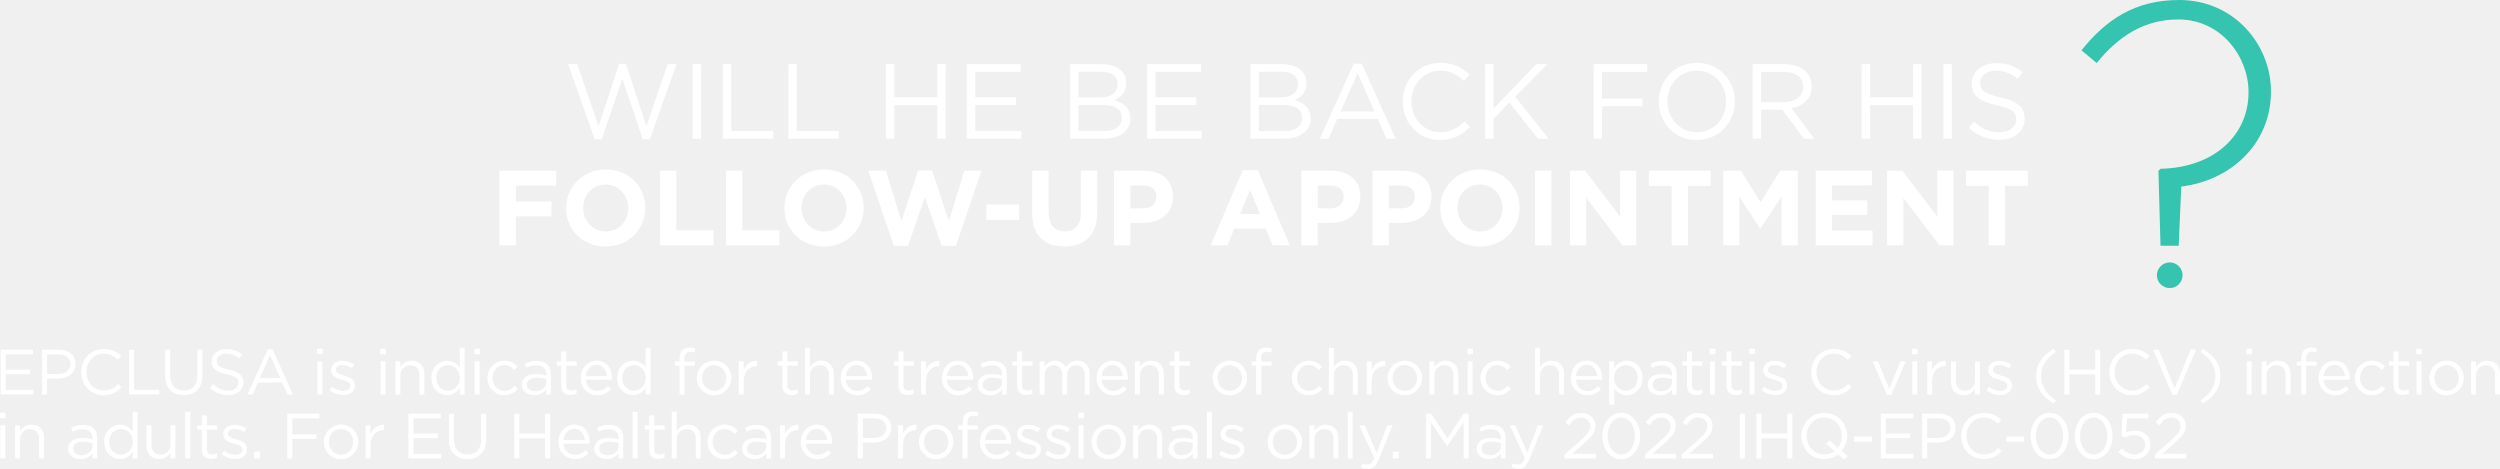
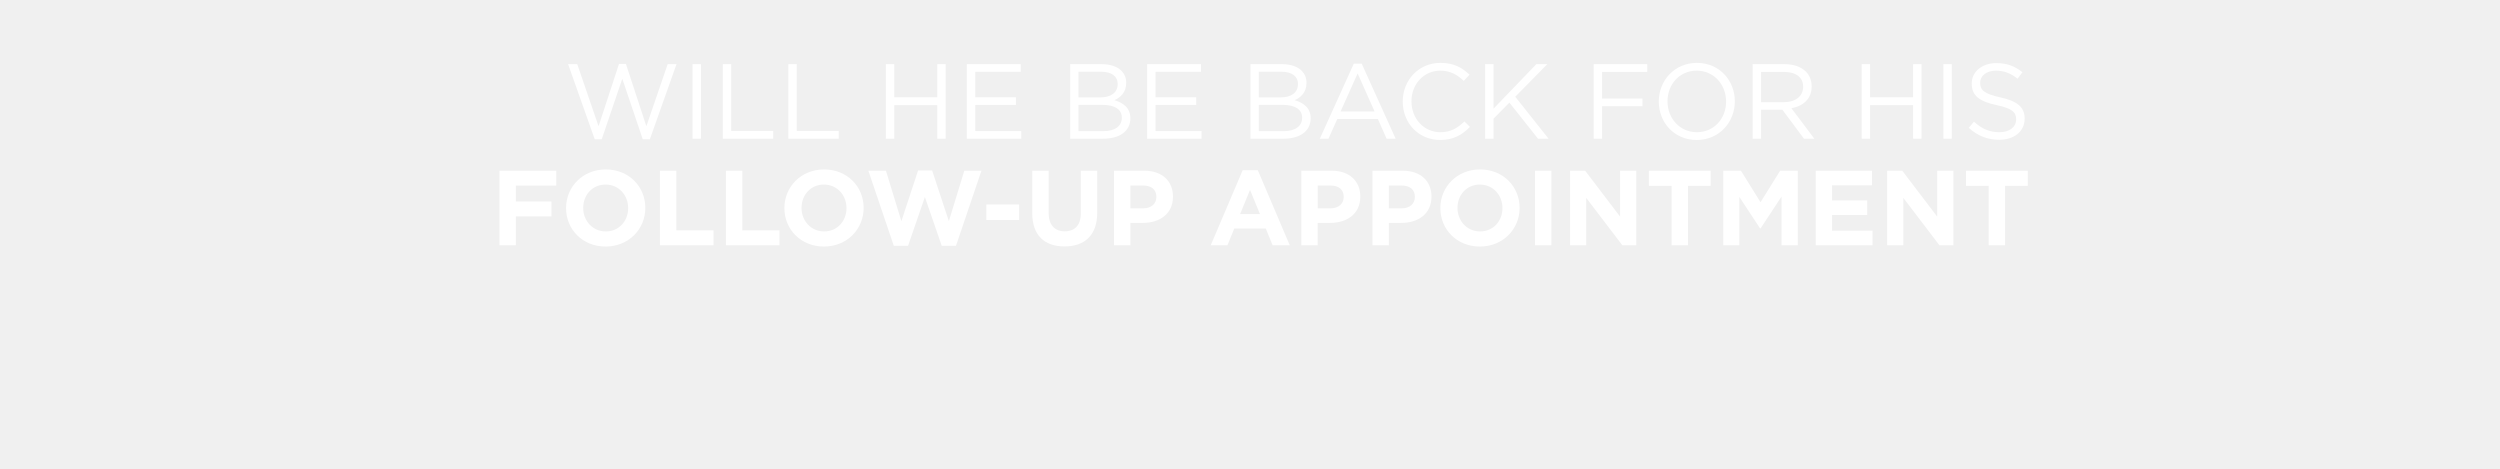
<svg xmlns="http://www.w3.org/2000/svg" version="1.1" id="Layer_1" x="0px" y="0px" viewBox="0 0 234.619 43.995" style="enable-background:new 0 0 234.619 43.995;" xml:space="preserve">
  <style type="text/css">
	.st0{fill:#FFFFFF;}
- 	.st1{fill:#35C4AF;}
</style>
  <g>
    <g>
-       <g>
-         <g>
-           <g>
-             <g>
-               <path class="st0" d="M0.066,32.82h3.034v0.432H0.54v1.433h2.291v0.432H0.54v1.47        h2.591v0.432H0.066V32.82z" />
-               <path class="st0" d="M3.942,32.82h1.571c0.947,0,1.571,0.503,1.571,1.331v0.012        c0,0.905-0.756,1.373-1.649,1.373H4.416v1.481H3.942V32.82z M5.453,35.104        c0.696,0,1.151-0.372,1.151-0.924v-0.012c0-0.6-0.449-0.911-1.127-0.911        H4.416v1.847H5.453z" />
-               <path class="st0" d="M7.621,34.931v-0.012c0-1.188,0.887-2.171,2.122-2.171        c0.762,0,1.218,0.27,1.638,0.665l-0.324,0.349        c-0.354-0.336-0.749-0.576-1.319-0.576c-0.93,0-1.625,0.756-1.625,1.721v0.013        c0,0.972,0.702,1.732,1.625,1.732c0.576,0,0.954-0.222,1.355-0.605l0.312,0.306        c-0.438,0.444-0.917,0.738-1.679,0.738C8.515,37.09,7.621,36.136,7.621,34.931z        " />
-               <path class="st0" d="M12.114,32.82h0.474v3.76h2.362v0.438h-2.836V32.82z" />
-               <path class="st0" d="M15.498,35.261v-2.44h0.474v2.41        c0,0.905,0.48,1.415,1.284,1.415c0.773,0,1.265-0.468,1.265-1.385v-2.44        h0.474v2.404c0,1.224-0.701,1.859-1.751,1.859        C16.206,37.084,15.498,36.448,15.498,35.261z" />
-               <path class="st0" d="M19.698,36.406l0.294-0.348        c0.438,0.396,0.857,0.593,1.439,0.593c0.563,0,0.936-0.3,0.936-0.713        v-0.013c0-0.39-0.21-0.611-1.092-0.797        c-0.965-0.21-1.409-0.522-1.409-1.212v-0.012        c0-0.659,0.582-1.146,1.38-1.146c0.611,0,1.049,0.174,1.475,0.516        l-0.275,0.366c-0.39-0.318-0.779-0.456-1.212-0.456        c-0.545,0-0.894,0.3-0.894,0.678v0.012c0,0.396,0.217,0.618,1.14,0.815        c0.936,0.204,1.367,0.546,1.367,1.188v0.013c0,0.719-0.6,1.187-1.433,1.187        C20.748,37.077,20.202,36.855,19.698,36.406z" />
-               <path class="st0" d="M25.133,32.79h0.444l1.913,4.228h-0.51l-0.492-1.109h-2.284        l-0.498,1.109h-0.486L25.133,32.79z M26.303,35.482l-0.954-2.141l-0.959,2.141        H26.303z" />
-               <path class="st0" d="M29.76,32.729h0.528v0.51h-0.528V32.729z M29.79,33.917h0.462        v3.101h-0.462V33.917z" />
-               <path class="st0" d="M30.924,36.622l0.234-0.33c0.335,0.252,0.707,0.396,1.073,0.396        c0.371,0,0.642-0.191,0.642-0.491v-0.013c0-0.312-0.366-0.432-0.773-0.545        c-0.486-0.139-1.025-0.307-1.025-0.876v-0.012        c0-0.534,0.443-0.888,1.055-0.888c0.378,0,0.798,0.132,1.115,0.342        l-0.209,0.348c-0.288-0.186-0.618-0.3-0.918-0.3        c-0.366,0-0.6,0.192-0.6,0.45v0.012c0,0.294,0.384,0.408,0.798,0.534        c0.479,0.144,0.995,0.329,0.995,0.887v0.013        c0,0.587-0.485,0.929-1.104,0.929C31.764,37.077,31.271,36.903,30.924,36.622z" />
-               <path class="st0" d="M35.693,32.729h0.528v0.51h-0.528V32.729z M35.724,33.917h0.462        v3.101h-0.462V33.917z" />
-               <path class="st0" d="M37.115,33.917h0.462v0.54        c0.204-0.336,0.527-0.605,1.062-0.605c0.749,0,1.188,0.504,1.188,1.241v1.925        h-0.462v-1.811c0-0.576-0.312-0.936-0.857-0.936        c-0.534,0-0.93,0.39-0.93,0.971v1.775h-0.462V33.917z" />
-               <path class="st0" d="M40.481,35.476v-0.012c0-1.014,0.737-1.613,1.481-1.613        c0.575,0,0.947,0.312,1.187,0.659v-1.871h0.462v4.378h-0.462v-0.624        c-0.251,0.372-0.617,0.69-1.187,0.69        C41.219,37.084,40.481,36.496,40.481,35.476z M43.168,35.471v-0.013        c0-0.713-0.546-1.193-1.121-1.193c-0.6,0-1.092,0.444-1.092,1.193v0.013        c0,0.731,0.504,1.199,1.092,1.199C42.622,36.67,43.168,36.184,43.168,35.471z" />
-               <path class="st0" d="M44.514,32.729h0.528v0.51h-0.528V32.729z M44.544,33.917h0.462        v3.101h-0.462V33.917z" />
-               <path class="st0" d="M45.744,35.482V35.471c0-0.876,0.684-1.619,1.589-1.619        c0.588,0,0.953,0.246,1.241,0.552l-0.306,0.323        c-0.246-0.258-0.521-0.468-0.941-0.468c-0.63,0-1.109,0.534-1.109,1.199        v0.013c0,0.671,0.491,1.205,1.139,1.205c0.396,0,0.702-0.198,0.948-0.462        l0.294,0.276c-0.312,0.348-0.685,0.6-1.266,0.6        C46.428,37.09,45.744,36.351,45.744,35.482z" />
-               <path class="st0" d="M48.978,36.118v-0.012c0-0.654,0.539-1.002,1.325-1.002        c0.396,0,0.678,0.054,0.953,0.132v-0.107c0-0.558-0.342-0.846-0.924-0.846        c-0.365,0-0.653,0.096-0.941,0.228l-0.138-0.378        c0.342-0.155,0.678-0.258,1.128-0.258c0.438,0,0.773,0.114,1.001,0.342        c0.21,0.21,0.317,0.51,0.317,0.906v1.895h-0.443v-0.468        c-0.216,0.282-0.575,0.534-1.121,0.534        C49.559,37.084,48.978,36.754,48.978,36.118z M51.262,35.878v-0.3        c-0.228-0.065-0.533-0.132-0.911-0.132c-0.582,0-0.905,0.252-0.905,0.642        v0.012c0,0.391,0.359,0.618,0.779,0.618        C50.794,36.718,51.262,36.37,51.262,35.878z" />
-               <path class="st0" d="M52.674,36.196v-1.871h-0.432v-0.408h0.432v-0.936h0.462v0.936        h0.983v0.408h-0.983v1.811c0,0.378,0.21,0.516,0.521,0.516        c0.156,0,0.288-0.029,0.45-0.107v0.396c-0.162,0.084-0.336,0.132-0.559,0.132        C53.052,37.071,52.674,36.826,52.674,36.196z" />
-               <path class="st0" d="M54.504,35.476v-0.012c0-0.894,0.629-1.613,1.486-1.613        c0.918,0,1.445,0.731,1.445,1.637c0,0.061,0,0.096-0.006,0.15h-2.458        c0.065,0.671,0.539,1.049,1.091,1.049c0.426,0,0.726-0.174,0.978-0.438        l0.288,0.258c-0.312,0.348-0.689,0.582-1.277,0.582        C55.199,37.09,54.504,36.435,54.504,35.476z M56.968,35.297        c-0.048-0.564-0.371-1.056-0.989-1.056c-0.539,0-0.947,0.449-1.007,1.056        H56.968z" />
-               <path class="st0" d="M57.924,35.476v-0.012c0-1.014,0.737-1.613,1.481-1.613        c0.575,0,0.947,0.312,1.187,0.659v-1.871h0.462v4.378h-0.462v-0.624        c-0.251,0.372-0.617,0.69-1.187,0.69        C58.661,37.084,57.924,36.496,57.924,35.476z M60.61,35.471v-0.013        c0-0.713-0.546-1.193-1.121-1.193c-0.6,0-1.092,0.444-1.092,1.193v0.013        c0,0.731,0.504,1.199,1.092,1.199C60.064,36.67,60.61,36.184,60.61,35.471z" />
-               <path class="st0" d="M63.773,34.325h-0.426v-0.402h0.426v-0.27        c0-0.354,0.096-0.624,0.27-0.798c0.156-0.155,0.385-0.239,0.666-0.239        c0.216,0,0.36,0.023,0.51,0.078v0.401c-0.168-0.048-0.294-0.078-0.449-0.078        c-0.36,0-0.54,0.216-0.54,0.66v0.252h0.983v0.396h-0.978v2.692h-0.462        V34.325z" />
-               <path class="st0" d="M65.405,35.482V35.471c0-0.876,0.684-1.619,1.619-1.619        c0.929,0,1.612,0.731,1.612,1.606v0.013c0,0.875-0.689,1.619-1.625,1.619        C66.082,37.09,65.405,36.358,65.405,35.482z M68.163,35.482V35.471        c0-0.666-0.497-1.212-1.151-1.212c-0.671,0-1.133,0.546-1.133,1.199v0.013        c0,0.665,0.491,1.205,1.146,1.205C67.695,36.676,68.163,36.136,68.163,35.482z" />
-               <path class="st0" d="M69.329,33.917h0.462v0.81c0.228-0.516,0.678-0.888,1.266-0.863        v0.498h-0.036c-0.678,0-1.229,0.485-1.229,1.421v1.235h-0.462V33.917z" />
-               <path class="st0" d="M73.427,36.196v-1.871h-0.432v-0.408h0.432v-0.936h0.462v0.936        h0.983v0.408h-0.983v1.811c0,0.378,0.21,0.516,0.521,0.516        c0.156,0,0.288-0.029,0.449-0.107v0.396c-0.161,0.084-0.335,0.132-0.558,0.132        C73.805,37.071,73.427,36.826,73.427,36.196z" />
-               <path class="st0" d="M75.545,32.64h0.462v1.817        c0.204-0.336,0.527-0.605,1.062-0.605c0.749,0,1.188,0.504,1.188,1.241v1.925        h-0.462v-1.811c0-0.576-0.312-0.936-0.857-0.936        c-0.534,0-0.93,0.39-0.93,0.971v1.775h-0.462V32.64z" />
-               <path class="st0" d="M78.905,35.476v-0.012c0-0.894,0.629-1.613,1.486-1.613        c0.918,0,1.445,0.731,1.445,1.637c0,0.061,0,0.096-0.006,0.15h-2.458        c0.065,0.671,0.539,1.049,1.091,1.049c0.426,0,0.726-0.174,0.978-0.438        l0.288,0.258c-0.312,0.348-0.689,0.582-1.277,0.582        C79.601,37.09,78.905,36.435,78.905,35.476z M81.369,35.297        c-0.048-0.564-0.371-1.056-0.989-1.056c-0.539,0-0.947,0.449-1.007,1.056        H81.369z" />
-               <path class="st0" d="M84.317,36.196v-1.871h-0.432v-0.408h0.432v-0.936h0.462v0.936        h0.983v0.408h-0.983v1.811c0,0.378,0.21,0.516,0.521,0.516        c0.156,0,0.288-0.029,0.449-0.107v0.396c-0.161,0.084-0.335,0.132-0.558,0.132        C84.695,37.071,84.317,36.826,84.317,36.196z" />
-               <path class="st0" d="M86.435,33.917h0.462v0.81c0.228-0.516,0.678-0.888,1.266-0.863        v0.498h-0.036c-0.678,0-1.229,0.485-1.229,1.421v1.235h-0.462V33.917z" />
-               <path class="st0" d="M88.397,35.476v-0.012c0-0.894,0.629-1.613,1.486-1.613        c0.918,0,1.445,0.731,1.445,1.637c0,0.061,0,0.096-0.006,0.15h-2.458        c0.065,0.671,0.539,1.049,1.091,1.049c0.426,0,0.726-0.174,0.978-0.438        l0.288,0.258c-0.312,0.348-0.689,0.582-1.277,0.582        C89.093,37.09,88.397,36.435,88.397,35.476z M90.861,35.297        c-0.048-0.564-0.371-1.056-0.989-1.056c-0.539,0-0.947,0.449-1.007,1.056        H90.861z" />
-               <path class="st0" d="M91.758,36.118v-0.012c0-0.654,0.539-1.002,1.325-1.002        c0.396,0,0.678,0.054,0.953,0.132v-0.107c0-0.558-0.342-0.846-0.924-0.846        c-0.365,0-0.653,0.096-0.941,0.228l-0.138-0.378        c0.342-0.155,0.678-0.258,1.128-0.258c0.438,0,0.773,0.114,1.001,0.342        c0.21,0.21,0.317,0.51,0.317,0.906v1.895h-0.443v-0.468        c-0.216,0.282-0.575,0.534-1.121,0.534        C92.339,37.084,91.758,36.754,91.758,36.118z M94.042,35.878v-0.3        c-0.228-0.065-0.533-0.132-0.911-0.132c-0.582,0-0.905,0.252-0.905,0.642        v0.012c0,0.391,0.359,0.618,0.779,0.618        C93.574,36.718,94.042,36.37,94.042,35.878z" />
-               <path class="st0" d="M95.447,36.196v-1.871H95.016v-0.408h0.432v-0.936h0.462v0.936        h0.983v0.408h-0.983v1.811c0,0.378,0.21,0.516,0.521,0.516        c0.156,0,0.288-0.029,0.45-0.107v0.396c-0.162,0.084-0.336,0.132-0.559,0.132        C95.825,37.071,95.447,36.826,95.447,36.196z" />
-               <path class="st0" d="M97.564,33.917h0.462v0.522        c0.204-0.307,0.479-0.588,1.001-0.588c0.504,0,0.828,0.27,0.996,0.617        c0.222-0.342,0.552-0.617,1.091-0.617c0.714,0,1.151,0.479,1.151,1.247        v1.919h-0.461v-1.811c0-0.601-0.301-0.936-0.804-0.936        c-0.468,0-0.857,0.348-0.857,0.959v1.787H99.688v-1.823        c0-0.581-0.306-0.923-0.798-0.923c-0.491,0-0.863,0.407-0.863,0.978v1.769        h-0.462V33.917z" />
-               <path class="st0" d="M102.917,35.476v-0.012c0-0.894,0.629-1.613,1.486-1.613        c0.918,0,1.445,0.731,1.445,1.637c0,0.061,0,0.096-0.006,0.15h-2.458        c0.065,0.671,0.539,1.049,1.091,1.049c0.426,0,0.726-0.174,0.978-0.438        l0.288,0.258c-0.312,0.348-0.689,0.582-1.277,0.582        C103.612,37.09,102.917,36.435,102.917,35.476z M105.381,35.297        c-0.048-0.564-0.371-1.056-0.989-1.056c-0.539,0-0.947,0.449-1.007,1.056        H105.381z" />
-               <path class="st0" d="M106.511,33.917h0.462v0.54        c0.204-0.336,0.527-0.605,1.062-0.605c0.749,0,1.188,0.504,1.188,1.241v1.925        h-0.462v-1.811c0-0.576-0.312-0.936-0.857-0.936        c-0.534,0-0.93,0.39-0.93,0.971v1.775h-0.462V33.917z" />
-               <path class="st0" d="M110.219,36.196v-1.871h-0.432v-0.408h0.432v-0.936h0.462v0.936        h0.983v0.408h-0.983v1.811c0,0.378,0.21,0.516,0.521,0.516        c0.156,0,0.288-0.029,0.45-0.107v0.396c-0.162,0.084-0.336,0.132-0.559,0.132        C110.597,37.071,110.219,36.826,110.219,36.196z" />
-               <path class="st0" d="M113.801,35.482V35.471c0-0.876,0.684-1.619,1.619-1.619        c0.929,0,1.612,0.731,1.612,1.606v0.013c0,0.875-0.689,1.619-1.625,1.619        C114.478,37.09,113.801,36.358,113.801,35.482z M116.559,35.482V35.471        c0-0.666-0.497-1.212-1.151-1.212c-0.671,0-1.133,0.546-1.133,1.199v0.013        c0,0.665,0.491,1.205,1.146,1.205C116.091,36.676,116.559,36.136,116.559,35.482        z" />
-               <path class="st0" d="M117.893,34.325h-0.426v-0.402h0.426v-0.27        c0-0.354,0.096-0.624,0.27-0.798c0.156-0.155,0.385-0.239,0.666-0.239        c0.216,0,0.36,0.023,0.51,0.078v0.401c-0.168-0.048-0.294-0.078-0.449-0.078        c-0.36,0-0.54,0.216-0.54,0.66v0.252h0.983v0.396h-0.978v2.692h-0.462        V34.325z" />
-               <path class="st0" d="M121.241,35.482V35.471c0-0.876,0.684-1.619,1.589-1.619        c0.588,0,0.953,0.246,1.241,0.552l-0.306,0.323        c-0.246-0.258-0.521-0.468-0.941-0.468c-0.63,0-1.109,0.534-1.109,1.199        v0.013c0,0.671,0.491,1.205,1.139,1.205c0.396,0,0.702-0.198,0.948-0.462        l0.294,0.276c-0.312,0.348-0.684,0.6-1.266,0.6        C121.925,37.09,121.241,36.351,121.241,35.482z" />
-               <path class="st0" d="M124.714,32.64h0.462v1.817        c0.204-0.336,0.527-0.605,1.062-0.605c0.749,0,1.188,0.504,1.188,1.241v1.925        h-0.462v-1.811c0-0.576-0.312-0.936-0.857-0.936        c-0.534,0-0.93,0.39-0.93,0.971v1.775h-0.462V32.64z" />
-               <path class="st0" d="M128.267,33.917h0.462v0.81c0.228-0.516,0.678-0.888,1.266-0.863        v0.498h-0.036c-0.678,0-1.229,0.485-1.229,1.421v1.235h-0.462V33.917z" />
-               <path class="st0" d="M130.223,35.482V35.471c0-0.876,0.684-1.619,1.619-1.619        c0.929,0,1.612,0.731,1.612,1.606v0.013c0,0.875-0.689,1.619-1.625,1.619        C130.899,37.09,130.223,36.358,130.223,35.482z M132.98,35.482V35.471        c0-0.666-0.497-1.212-1.151-1.212c-0.671,0-1.133,0.546-1.133,1.199v0.013        c0,0.665,0.491,1.205,1.146,1.205C132.513,36.676,132.98,36.136,132.98,35.482        z" />
-               <path class="st0" d="M134.146,33.917h0.462v0.54        c0.204-0.336,0.527-0.605,1.062-0.605c0.749,0,1.188,0.504,1.188,1.241v1.925        h-0.462v-1.811c0-0.576-0.312-0.936-0.857-0.936        c-0.534,0-0.93,0.39-0.93,0.971v1.775h-0.462V33.917z" />
-               <path class="st0" d="M137.71,32.729h0.528v0.51h-0.528V32.729z M137.74,33.917h0.462        v3.101h-0.462V33.917z" />
-               <path class="st0" d="M138.94,35.482V35.471c0-0.876,0.684-1.619,1.589-1.619        c0.588,0,0.953,0.246,1.241,0.552l-0.306,0.323        c-0.246-0.258-0.521-0.468-0.941-0.468c-0.63,0-1.109,0.534-1.109,1.199        v0.013c0,0.671,0.491,1.205,1.139,1.205c0.396,0,0.702-0.198,0.948-0.462        l0.294,0.276c-0.312,0.348-0.684,0.6-1.266,0.6        C139.624,37.09,138.94,36.351,138.94,35.482z" />
-               <path class="st0" d="M144.07,32.64h0.462v1.817        c0.204-0.336,0.527-0.605,1.062-0.605c0.749,0,1.188,0.504,1.188,1.241v1.925        h-0.462v-1.811c0-0.576-0.312-0.936-0.857-0.936        c-0.534,0-0.93,0.39-0.93,0.971v1.775h-0.462V32.64z" />
-               <path class="st0" d="M147.425,35.476v-0.012c0-0.894,0.629-1.613,1.486-1.613        c0.918,0,1.445,0.731,1.445,1.637c0,0.061,0,0.096-0.006,0.15h-2.458        c0.065,0.671,0.539,1.049,1.091,1.049c0.426,0,0.726-0.174,0.978-0.438        l0.288,0.258c-0.312,0.348-0.689,0.582-1.277,0.582        C148.12,37.09,147.425,36.435,147.425,35.476z M149.889,35.297        c-0.048-0.564-0.371-1.056-0.989-1.056c-0.539,0-0.947,0.449-1.007,1.056        H149.889z" />
-               <path class="st0" d="M151.024,33.917h0.462v0.624c0.252-0.372,0.617-0.689,1.188-0.689        c0.743,0,1.48,0.588,1.48,1.606v0.013c0,1.013-0.731,1.613-1.48,1.613        c-0.576,0-0.947-0.312-1.188-0.66v1.553h-0.462V33.917z M153.681,35.476v-0.012        c0-0.732-0.503-1.2-1.091-1.2c-0.576,0-1.121,0.486-1.121,1.193v0.013        c0,0.72,0.545,1.199,1.121,1.199C153.189,36.67,153.681,36.226,153.681,35.476        z" />
-               <path class="st0" d="M154.631,36.118v-0.012c0-0.654,0.539-1.002,1.325-1.002        c0.396,0,0.678,0.054,0.953,0.132v-0.107c0-0.558-0.342-0.846-0.924-0.846        c-0.365,0-0.653,0.096-0.941,0.228l-0.138-0.378        c0.342-0.155,0.678-0.258,1.128-0.258c0.438,0,0.773,0.114,1.001,0.342        c0.21,0.21,0.317,0.51,0.317,0.906v1.895h-0.443v-0.468        c-0.216,0.282-0.575,0.534-1.121,0.534        C155.212,37.084,154.631,36.754,154.631,36.118z M156.915,35.878v-0.3        c-0.228-0.065-0.533-0.132-0.911-0.132c-0.582,0-0.905,0.252-0.905,0.642        v0.012c0,0.391,0.359,0.618,0.779,0.618        C156.447,36.718,156.915,36.37,156.915,35.878z" />
-               <path class="st0" d="M158.32,36.196v-1.871h-0.432v-0.408h0.432v-0.936h0.462v0.936        h0.983v0.408h-0.983v1.811c0,0.378,0.21,0.516,0.521,0.516        c0.156,0,0.288-0.029,0.45-0.107v0.396c-0.162,0.084-0.336,0.132-0.559,0.132        C158.698,37.071,158.32,36.826,158.32,36.196z" />
-               <path class="st0" d="M160.449,32.729h0.528v0.51h-0.528V32.729z M160.479,33.917h0.462        v3.101h-0.462V33.917z" />
-               <path class="st0" d="M162.034,36.196v-1.871h-0.432v-0.408h0.432v-0.936h0.462v0.936        h0.983v0.408h-0.983v1.811c0,0.378,0.21,0.516,0.521,0.516        c0.156,0,0.288-0.029,0.449-0.107v0.396c-0.161,0.084-0.335,0.132-0.558,0.132        C162.412,37.071,162.034,36.826,162.034,36.196z" />
-               <path class="st0" d="M164.163,32.729h0.528v0.51h-0.528V32.729z M164.193,33.917h0.462        v3.101h-0.462V33.917z" />
-               <path class="st0" d="M165.328,36.622l0.234-0.33c0.335,0.252,0.707,0.396,1.073,0.396        c0.371,0,0.642-0.191,0.642-0.491v-0.013c0-0.312-0.366-0.432-0.773-0.545        c-0.486-0.139-1.025-0.307-1.025-0.876v-0.012        c0-0.534,0.443-0.888,1.055-0.888c0.378,0,0.798,0.132,1.115,0.342        l-0.209,0.348c-0.288-0.186-0.618-0.3-0.918-0.3        c-0.366,0-0.6,0.192-0.6,0.45v0.012c0,0.294,0.384,0.408,0.798,0.534        c0.479,0.144,0.995,0.329,0.995,0.887v0.013        c0,0.587-0.485,0.929-1.104,0.929C166.168,37.077,165.676,36.903,165.328,36.622z        " />
-               <path class="st0" d="M169.979,34.931v-0.012c0-1.188,0.887-2.171,2.122-2.171        c0.762,0,1.218,0.27,1.638,0.665l-0.324,0.349        c-0.354-0.336-0.749-0.576-1.319-0.576c-0.93,0-1.625,0.756-1.625,1.721v0.013        c0,0.972,0.702,1.732,1.625,1.732c0.576,0,0.954-0.222,1.355-0.605l0.312,0.306        c-0.438,0.444-0.917,0.738-1.679,0.738        C170.872,37.09,169.979,36.136,169.979,34.931z" />
-               <path class="st0" d="M175.744,33.917h0.51l1.043,2.573l1.05-2.573h0.498l-1.35,3.125        h-0.408L175.744,33.917z" />
-               <path class="st0" d="M179.439,32.729h0.528v0.51h-0.528V32.729z M179.47,33.917h0.462        v3.101h-0.462V33.917z" />
-               <path class="st0" d="M180.861,33.917h0.462v0.81c0.228-0.516,0.678-0.888,1.266-0.863        v0.498h-0.036c-0.678,0-1.229,0.485-1.229,1.421v1.235h-0.462V33.917z" />
-               <path class="st0" d="M183.1,35.842v-1.925h0.462v1.812        c0,0.575,0.312,0.936,0.857,0.936c0.527,0,0.93-0.39,0.93-0.972v-1.775        h0.455v3.101h-0.455V36.477c-0.21,0.336-0.528,0.606-1.062,0.606        C183.537,37.084,183.1,36.58,183.1,35.842z" />
-               <path class="st0" d="M186.436,36.622l0.234-0.33        c0.335,0.252,0.707,0.396,1.073,0.396c0.371,0,0.642-0.191,0.642-0.491        v-0.013c0-0.312-0.366-0.432-0.773-0.545        c-0.486-0.139-1.025-0.307-1.025-0.876v-0.012        c0-0.534,0.443-0.888,1.055-0.888c0.378,0,0.798,0.132,1.115,0.342        l-0.209,0.348c-0.288-0.186-0.618-0.3-0.918-0.3        c-0.366,0-0.6,0.192-0.6,0.45v0.012c0,0.294,0.384,0.408,0.798,0.534        c0.479,0.144,0.995,0.329,0.995,0.887v0.013        c0,0.587-0.485,0.929-1.104,0.929C187.275,37.077,186.783,36.903,186.436,36.622        z" />
-               <path class="st0" d="M191.086,35.297c0-1.104,0.593-1.967,1.661-2.567l0.197,0.307        c-0.911,0.581-1.391,1.301-1.391,2.261c0,0.959,0.479,1.679,1.391,2.261        l-0.197,0.306C191.679,37.264,191.086,36.4,191.086,35.297z" />
-               <path class="st0" d="M193.731,32.82h0.474v1.864h2.423v-1.864h0.474v4.197h-0.474        v-1.889h-2.423v1.889h-0.474V32.82z" />
-               <path class="st0" d="M197.962,34.931v-0.012c0-1.188,0.887-2.171,2.122-2.171        c0.762,0,1.218,0.27,1.638,0.665l-0.324,0.349        c-0.354-0.336-0.749-0.576-1.319-0.576c-0.93,0-1.625,0.756-1.625,1.721v0.013        c0,0.972,0.702,1.732,1.625,1.732c0.576,0,0.954-0.222,1.355-0.605l0.312,0.306        c-0.438,0.444-0.917,0.738-1.679,0.738        C198.855,37.09,197.962,36.136,197.962,34.931z" />
-               <path class="st0" d="M202.064,32.82h0.528l1.493,3.615l1.499-3.615h0.51        l-1.805,4.228h-0.42L202.064,32.82z" />
-               <path class="st0" d="M206.518,37.558c0.911-0.582,1.391-1.302,1.391-2.261        c0-0.96-0.479-1.68-1.391-2.261l0.198-0.307        c1.067,0.601,1.66,1.464,1.66,2.567s-0.593,1.967-1.66,2.566        L206.518,37.558z" />
-               <path class="st0" d="M210.824,32.729h0.528v0.51h-0.528V32.729z M210.854,33.917h0.462        v3.101h-0.462V33.917z" />
-               <path class="st0" d="M212.247,33.917h0.462v0.54        c0.204-0.336,0.527-0.605,1.062-0.605c0.749,0,1.188,0.504,1.188,1.241v1.925        h-0.462v-1.811c0-0.576-0.312-0.936-0.857-0.936        c-0.534,0-0.93,0.39-0.93,0.971v1.775h-0.462V33.917z" />
-               <path class="st0" d="M215.967,34.325h-0.426v-0.402h0.426v-0.27        c0-0.354,0.096-0.624,0.27-0.798c0.156-0.155,0.385-0.239,0.666-0.239        c0.216,0,0.36,0.023,0.51,0.078v0.401c-0.168-0.048-0.294-0.078-0.449-0.078        c-0.36,0-0.54,0.216-0.54,0.66v0.252h0.983v0.396h-0.978v2.692h-0.462        V34.325z" />
-               <path class="st0" d="M217.6,35.476v-0.012c0-0.894,0.629-1.613,1.486-1.613        c0.918,0,1.445,0.731,1.445,1.637c0,0.061,0,0.096-0.006,0.15h-2.458        c0.065,0.671,0.539,1.049,1.091,1.049c0.426,0,0.726-0.174,0.978-0.438        l0.288,0.258c-0.312,0.348-0.689,0.582-1.277,0.582        C218.295,37.09,217.6,36.435,217.6,35.476z M220.063,35.297        c-0.048-0.564-0.371-1.056-0.989-1.056c-0.539,0-0.947,0.449-1.007,1.056        H220.063z" />
-               <path class="st0" d="M221.001,35.482V35.471c0-0.876,0.684-1.619,1.589-1.619        c0.588,0,0.953,0.246,1.241,0.552l-0.306,0.323        c-0.246-0.258-0.521-0.468-0.941-0.468c-0.63,0-1.109,0.534-1.109,1.199        v0.013c0,0.671,0.491,1.205,1.139,1.205c0.396,0,0.702-0.198,0.948-0.462        l0.294,0.276c-0.312,0.348-0.684,0.6-1.266,0.6        C221.685,37.09,221.001,36.351,221.001,35.482z" />
-               <path class="st0" d="M224.631,36.196v-1.871h-0.432v-0.408h0.432v-0.936h0.462v0.936        h0.983v0.408h-0.983v1.811c0,0.378,0.21,0.516,0.521,0.516        c0.156,0,0.288-0.029,0.45-0.107v0.396c-0.162,0.084-0.336,0.132-0.559,0.132        C225.009,37.071,224.631,36.826,224.631,36.196z" />
-               <path class="st0" d="M226.76,32.729h0.528v0.51h-0.528V32.729z M226.79,33.917h0.462        v3.101h-0.462V33.917z" />
-               <path class="st0" d="M227.991,35.482V35.471c0-0.876,0.684-1.619,1.619-1.619        c0.929,0,1.612,0.731,1.612,1.606v0.013c0,0.875-0.689,1.619-1.625,1.619        C228.668,37.09,227.991,36.358,227.991,35.482z M230.749,35.482V35.471        c0-0.666-0.497-1.212-1.151-1.212c-0.671,0-1.133,0.546-1.133,1.199v0.013        c0,0.665,0.491,1.205,1.146,1.205C230.281,36.676,230.749,36.136,230.749,35.482z" />
-               <path class="st0" d="M231.908,33.917h0.462v0.54        c0.204-0.336,0.527-0.605,1.062-0.605c0.749,0,1.188,0.504,1.188,1.241v1.925        h-0.462v-1.811c0-0.576-0.312-0.936-0.857-0.936        c-0.534,0-0.93,0.39-0.93,0.971v1.775h-0.462V33.917z" />
-             </g>
-           </g>
-           <g>
-             <g>
-               <path class="st0" d="M0,38.729h0.528v0.51H0V38.729z M0.03,39.917h0.462v3.101H0.03        V39.917z" />
-               <path class="st0" d="M1.422,39.917h0.462v0.54c0.204-0.336,0.527-0.605,1.062-0.605        c0.749,0,1.188,0.504,1.188,1.241v1.925H3.671v-1.811        c0-0.576-0.312-0.936-0.857-0.936c-0.534,0-0.93,0.39-0.93,0.971v1.775        H1.422V39.917z" />
-               <path class="st0" d="M6.396,42.118v-0.012c0-0.654,0.539-1.002,1.325-1.002        c0.396,0,0.678,0.054,0.953,0.132v-0.107c0-0.558-0.342-0.846-0.924-0.846        c-0.365,0-0.653,0.096-0.941,0.228L6.672,40.133        c0.342-0.155,0.678-0.258,1.128-0.258c0.438,0,0.773,0.114,1.001,0.342        c0.21,0.21,0.317,0.51,0.317,0.906v1.895H8.675v-0.468        c-0.216,0.282-0.575,0.534-1.121,0.534        C6.978,43.084,6.396,42.754,6.396,42.118z M8.681,41.878v-0.3        C8.453,41.513,8.147,41.446,7.77,41.446c-0.582,0-0.905,0.252-0.905,0.642        v0.012c0,0.391,0.359,0.618,0.779,0.618        C8.213,42.718,8.681,42.37,8.681,41.878z" />
-               <path class="st0" d="M9.78,41.476v-0.012c0-1.014,0.737-1.613,1.481-1.613        c0.575,0,0.947,0.312,1.187,0.659v-1.871h0.462v4.378h-0.462v-0.624        c-0.251,0.372-0.617,0.69-1.187,0.69        C10.518,43.084,9.78,42.496,9.78,41.476z M12.467,41.471v-0.013        c0-0.713-0.546-1.193-1.121-1.193c-0.6,0-1.092,0.444-1.092,1.193v0.013        c0,0.731,0.504,1.199,1.092,1.199C11.921,42.67,12.467,42.184,12.467,41.471z" />
-               <path class="st0" d="M13.752,41.842v-1.925h0.462v1.812        c0,0.575,0.312,0.936,0.857,0.936c0.527,0,0.93-0.39,0.93-0.972v-1.775        h0.455v3.101h-0.455V42.477c-0.21,0.336-0.528,0.606-1.062,0.606        C14.189,43.084,13.752,42.58,13.752,41.842z" />
-               <path class="st0" d="M17.388,38.64h0.462v4.378h-0.462V38.64z" />
-               <path class="st0" d="M18.942,42.196v-1.871h-0.432v-0.408h0.432v-0.936h0.462v0.936        h0.983v0.408h-0.983v1.811c0,0.378,0.21,0.516,0.521,0.516        c0.156,0,0.288-0.029,0.449-0.107v0.396c-0.161,0.084-0.335,0.132-0.558,0.132        C19.32,43.071,18.942,42.826,18.942,42.196z" />
-               <path class="st0" d="M20.802,42.622l0.234-0.33c0.335,0.252,0.707,0.396,1.073,0.396        c0.371,0,0.642-0.191,0.642-0.491v-0.013c0-0.312-0.366-0.432-0.773-0.545        c-0.486-0.139-1.025-0.307-1.025-0.876v-0.012        c0-0.534,0.443-0.888,1.055-0.888c0.378,0,0.798,0.132,1.115,0.342        l-0.209,0.348c-0.288-0.186-0.618-0.3-0.918-0.3        c-0.366,0-0.6,0.192-0.6,0.45v0.012c0,0.294,0.384,0.408,0.798,0.534        c0.479,0.144,0.995,0.329,0.995,0.887v0.013        c0,0.587-0.485,0.929-1.104,0.929C21.642,43.077,21.149,42.903,20.802,42.622z" />
-               <path class="st0" d="M23.844,42.388h0.552v0.63H23.844V42.388z" />
-               <path class="st0" d="M26.958,38.82h3.017v0.438h-2.543v1.499h2.272v0.432h-2.272v1.829        h-0.474V38.82z" />
-               <path class="st0" d="M30.391,41.482V41.471c0-0.876,0.684-1.619,1.619-1.619        c0.929,0,1.612,0.731,1.612,1.606v0.013c0,0.875-0.689,1.619-1.625,1.619        C31.067,43.09,30.391,42.358,30.391,41.482z M33.148,41.482V41.471        c0-0.666-0.497-1.212-1.151-1.212c-0.671,0-1.133,0.546-1.133,1.199v0.013        c0,0.665,0.491,1.205,1.146,1.205C32.681,42.676,33.148,42.136,33.148,41.482z" />
-               <path class="st0" d="M34.308,39.917h0.462v0.81c0.228-0.516,0.678-0.888,1.266-0.863        v0.498h-0.036c-0.678,0-1.229,0.485-1.229,1.421v1.235h-0.462V39.917z" />
-               <path class="st0" d="M38.327,38.82h3.034v0.432h-2.561v1.433h2.291v0.432h-2.291        v1.47h2.591v0.432h-3.064V38.82z" />
-               <path class="st0" d="M42.131,41.261v-2.44h0.474v2.41        c0,0.905,0.48,1.415,1.284,1.415c0.773,0,1.265-0.468,1.265-1.385v-2.44        h0.474v2.404c0,1.224-0.701,1.859-1.751,1.859        C42.839,43.084,42.131,42.448,42.131,41.261z" />
-               <path class="st0" d="M48.264,38.82h0.474v1.864h2.423v-1.864h0.474v4.197h-0.474        v-1.889h-2.423v1.889h-0.474V38.82z" />
-               <path class="st0" d="M52.41,41.476v-0.012c0-0.894,0.629-1.613,1.486-1.613        c0.918,0,1.445,0.731,1.445,1.637c0,0.061,0,0.096-0.006,0.15h-2.458        c0.065,0.671,0.539,1.049,1.091,1.049c0.426,0,0.726-0.174,0.978-0.438        l0.288,0.258c-0.312,0.348-0.689,0.582-1.277,0.582        C53.105,43.09,52.41,42.435,52.41,41.476z M54.874,41.297        c-0.048-0.564-0.371-1.056-0.989-1.056c-0.539,0-0.947,0.449-1.007,1.056        H54.874z" />
-               <path class="st0" d="M55.77,42.118v-0.012c0-0.654,0.539-1.002,1.325-1.002        c0.396,0,0.678,0.054,0.953,0.132v-0.107c0-0.558-0.342-0.846-0.924-0.846        c-0.365,0-0.653,0.096-0.941,0.228l-0.138-0.378        c0.342-0.155,0.678-0.258,1.128-0.258c0.438,0,0.773,0.114,1.001,0.342        c0.21,0.21,0.317,0.51,0.317,0.906v1.895h-0.443v-0.468        c-0.216,0.282-0.575,0.534-1.121,0.534        C56.351,43.084,55.77,42.754,55.77,42.118z M58.054,41.878v-0.3        c-0.228-0.065-0.533-0.132-0.911-0.132c-0.582,0-0.905,0.252-0.905,0.642        v0.012c0,0.391,0.359,0.618,0.779,0.618        C57.586,42.718,58.054,42.37,58.054,41.878z" />
-               <path class="st0" d="M59.375,38.64h0.462v4.378H59.375V38.64z" />
-               <path class="st0" d="M60.93,42.196v-1.871h-0.432v-0.408h0.432v-0.936h0.462v0.936        H62.375v0.408h-0.983v1.811c0,0.378,0.21,0.516,0.521,0.516        c0.156,0,0.288-0.029,0.45-0.107v0.396c-0.162,0.084-0.336,0.132-0.559,0.132        C61.308,43.071,60.93,42.826,60.93,42.196z" />
-               <path class="st0" d="M63.047,38.64h0.462v1.817c0.204-0.336,0.527-0.605,1.062-0.605        c0.749,0,1.188,0.504,1.188,1.241v1.925h-0.462v-1.811        c0-0.576-0.312-0.936-0.857-0.936c-0.534,0-0.93,0.39-0.93,0.971v1.775        H63.047V38.64z" />
-               <path class="st0" d="M66.401,41.482V41.471c0-0.876,0.684-1.619,1.589-1.619        c0.588,0,0.953,0.246,1.241,0.552l-0.306,0.323        c-0.246-0.258-0.521-0.468-0.941-0.468c-0.63,0-1.109,0.534-1.109,1.199        v0.013c0,0.671,0.491,1.205,1.139,1.205c0.396,0,0.702-0.198,0.948-0.462        l0.294,0.276c-0.312,0.348-0.684,0.6-1.266,0.6        C67.085,43.09,66.401,42.351,66.401,41.482z" />
-               <path class="st0" d="M69.642,42.118v-0.012c0-0.654,0.539-1.002,1.325-1.002        c0.396,0,0.678,0.054,0.953,0.132v-0.107c0-0.558-0.342-0.846-0.924-0.846        c-0.365,0-0.653,0.096-0.941,0.228l-0.138-0.378        c0.342-0.155,0.678-0.258,1.128-0.258c0.438,0,0.773,0.114,1.001,0.342        c0.21,0.21,0.317,0.51,0.317,0.906v1.895h-0.443v-0.468        c-0.216,0.282-0.575,0.534-1.121,0.534        C70.223,43.084,69.642,42.754,69.642,42.118z M71.926,41.878v-0.3        c-0.228-0.065-0.533-0.132-0.911-0.132c-0.582,0-0.905,0.252-0.905,0.642        v0.012c0,0.391,0.359,0.618,0.779,0.618        C71.458,42.718,71.926,42.37,71.926,41.878z" />
-               <path class="st0" d="M73.199,39.917h0.462v0.81c0.228-0.516,0.678-0.888,1.266-0.863        v0.498H74.891c-0.678,0-1.229,0.485-1.229,1.421v1.235h-0.462V39.917z" />
-               <path class="st0" d="M75.161,41.476v-0.012c0-0.894,0.629-1.613,1.486-1.613        c0.918,0,1.445,0.731,1.445,1.637c0,0.061,0,0.096-0.006,0.15h-2.458        c0.065,0.671,0.539,1.049,1.091,1.049c0.426,0,0.726-0.174,0.978-0.438        l0.288,0.258c-0.312,0.348-0.689,0.582-1.277,0.582        C75.856,43.09,75.161,42.435,75.161,41.476z M77.625,41.297        c-0.048-0.564-0.371-1.056-0.989-1.056c-0.539,0-0.947,0.449-1.007,1.056H77.625        z" />
-               <path class="st0" d="M80.495,38.82h1.571c0.947,0,1.571,0.503,1.571,1.331v0.012        c0,0.905-0.756,1.373-1.649,1.373H80.969v1.481h-0.474V38.82z M82.006,41.104        c0.696,0,1.151-0.372,1.151-0.924v-0.012c0-0.6-0.449-0.911-1.127-0.911        H80.969v1.847H82.006z" />
-               <path class="st0" d="M84.274,39.917h0.462v0.81c0.228-0.516,0.678-0.888,1.266-0.863        v0.498h-0.036c-0.678,0-1.229,0.485-1.229,1.421v1.235h-0.462V39.917z" />
-               <path class="st0" d="M86.237,41.482V41.471c0-0.876,0.684-1.619,1.619-1.619        c0.929,0,1.612,0.731,1.612,1.606v0.013c0,0.875-0.689,1.619-1.625,1.619        C86.914,43.09,86.237,42.358,86.237,41.482z M88.995,41.482V41.471        c0-0.666-0.497-1.212-1.151-1.212c-0.671,0-1.133,0.546-1.133,1.199v0.013        c0,0.665,0.491,1.205,1.146,1.205C88.527,42.676,88.995,42.136,88.995,41.482z" />
-               <path class="st0" d="M90.335,40.325h-0.426v-0.402h0.426v-0.27        c0-0.354,0.096-0.624,0.271-0.798c0.155-0.155,0.383-0.239,0.665-0.239        c0.216,0,0.36,0.023,0.51,0.078v0.401c-0.168-0.048-0.294-0.078-0.449-0.078        c-0.36,0-0.54,0.216-0.54,0.66v0.252h0.983v0.396H90.797v2.692h-0.462        V40.325z" />
-               <path class="st0" d="M91.968,41.476v-0.012c0-0.894,0.629-1.613,1.486-1.613        c0.918,0,1.445,0.731,1.445,1.637c0,0.061,0,0.096-0.006,0.15h-2.458        c0.065,0.671,0.539,1.049,1.091,1.049c0.426,0,0.726-0.174,0.978-0.438        l0.288,0.258c-0.312,0.348-0.689,0.582-1.277,0.582        C92.663,43.09,91.968,42.435,91.968,41.476z M94.432,41.297        c-0.048-0.564-0.371-1.056-0.989-1.056c-0.539,0-0.947,0.449-1.007,1.056        H94.432z" />
-               <path class="st0" d="M95.303,42.622l0.234-0.33c0.335,0.252,0.707,0.396,1.073,0.396        c0.371,0,0.642-0.191,0.642-0.491v-0.013c0-0.312-0.366-0.432-0.773-0.545        c-0.486-0.139-1.025-0.307-1.025-0.876v-0.012        c0-0.534,0.443-0.888,1.055-0.888c0.378,0,0.798,0.132,1.115,0.342        l-0.209,0.348c-0.288-0.186-0.618-0.3-0.918-0.3        c-0.366,0-0.6,0.192-0.6,0.45v0.012c0,0.294,0.384,0.408,0.798,0.534        c0.479,0.144,0.995,0.329,0.995,0.887v0.013        c0,0.587-0.485,0.929-1.104,0.929C96.143,43.077,95.65,42.903,95.303,42.622z" />
-               <path class="st0" d="M98.087,42.622l0.234-0.33c0.335,0.252,0.707,0.396,1.073,0.396        c0.371,0,0.642-0.191,0.642-0.491v-0.013c0-0.312-0.366-0.432-0.773-0.545        c-0.486-0.139-1.025-0.307-1.025-0.876v-0.012        c0-0.534,0.443-0.888,1.055-0.888c0.378,0,0.798,0.132,1.115,0.342        l-0.209,0.348c-0.288-0.186-0.618-0.3-0.918-0.3        c-0.366,0-0.6,0.192-0.6,0.45v0.012c0,0.294,0.384,0.408,0.798,0.534        c0.479,0.144,0.995,0.329,0.995,0.887v0.013        c0,0.587-0.485,0.929-1.104,0.929C98.927,43.077,98.435,42.903,98.087,42.622z" />
-               <path class="st0" d="M101.2,38.729h0.528v0.51h-0.528V38.729z M101.23,39.917h0.462        v3.101h-0.462V39.917z" />
-               <path class="st0" d="M102.431,41.482V41.471c0-0.876,0.684-1.619,1.619-1.619        c0.929,0,1.612,0.731,1.612,1.606v0.013c0,0.875-0.689,1.619-1.625,1.619        C103.107,43.09,102.431,42.358,102.431,41.482z M105.188,41.482V41.471        c0-0.666-0.497-1.212-1.151-1.212c-0.671,0-1.133,0.546-1.133,1.199v0.013        c0,0.665,0.491,1.205,1.146,1.205C104.721,42.676,105.188,42.136,105.188,41.482        z" />
-               <path class="st0" d="M106.349,39.917h0.462v0.54        c0.204-0.336,0.527-0.605,1.062-0.605c0.749,0,1.188,0.504,1.188,1.241v1.925        h-0.462v-1.811c0-0.576-0.312-0.936-0.857-0.936        c-0.534,0-0.93,0.39-0.93,0.971v1.775h-0.462V39.917z" />
-               <path class="st0" d="M109.661,42.118v-0.012c0-0.654,0.539-1.002,1.325-1.002        c0.396,0,0.678,0.054,0.953,0.132v-0.107c0-0.558-0.342-0.846-0.924-0.846        c-0.365,0-0.653,0.096-0.941,0.228l-0.138-0.378        c0.342-0.155,0.678-0.258,1.128-0.258c0.438,0,0.773,0.114,1.001,0.342        c0.21,0.21,0.317,0.51,0.317,0.906v1.895h-0.443v-0.468        c-0.216,0.282-0.575,0.534-1.121,0.534        C110.242,43.084,109.661,42.754,109.661,42.118z M111.945,41.878v-0.3        c-0.228-0.065-0.533-0.132-0.911-0.132c-0.582,0-0.905,0.252-0.905,0.642        v0.012c0,0.391,0.359,0.618,0.779,0.618        C111.478,42.718,111.945,42.37,111.945,41.878z" />
-               <path class="st0" d="M113.267,38.64h0.462v4.378h-0.462V38.64z" />
-               <path class="st0" d="M114.4,42.622l0.234-0.33        c0.335,0.252,0.707,0.396,1.073,0.396c0.371,0,0.642-0.191,0.642-0.491        v-0.013c0-0.312-0.366-0.432-0.773-0.545        c-0.486-0.139-1.025-0.307-1.025-0.876v-0.012        c0-0.534,0.443-0.888,1.055-0.888c0.378,0,0.798,0.132,1.115,0.342        l-0.209,0.348c-0.288-0.186-0.618-0.3-0.918-0.3        c-0.366,0-0.6,0.192-0.6,0.45v0.012c0,0.294,0.384,0.408,0.798,0.534        c0.479,0.144,0.995,0.329,0.995,0.887v0.013        c0,0.587-0.485,0.929-1.104,0.929C115.24,43.077,114.748,42.903,114.4,42.622        z" />
-               <path class="st0" d="M118.967,41.482V41.471c0-0.876,0.684-1.619,1.619-1.619        c0.929,0,1.612,0.731,1.612,1.606v0.013c0,0.875-0.689,1.619-1.625,1.619        C119.644,43.09,118.967,42.358,118.967,41.482z M121.725,41.482V41.471        c0-0.666-0.497-1.212-1.151-1.212c-0.671,0-1.133,0.546-1.133,1.199v0.013        c0,0.665,0.491,1.205,1.146,1.205C121.257,42.676,121.725,42.136,121.725,41.482        z" />
-               <path class="st0" d="M122.891,39.917h0.462v0.54        c0.204-0.336,0.527-0.605,1.062-0.605c0.749,0,1.188,0.504,1.188,1.241v1.925        h-0.462v-1.811c0-0.576-0.312-0.936-0.857-0.936        c-0.534,0-0.93,0.39-0.93,0.971v1.775h-0.462V39.917z" />
-               <path class="st0" d="M126.484,38.64h0.462v4.378h-0.462V38.64z" />
-               <path class="st0" d="M130.197,39.917h0.491l-1.301,3.202        c-0.265,0.642-0.564,0.876-1.032,0.876c-0.258,0-0.449-0.054-0.659-0.156        l0.156-0.365c0.149,0.078,0.287,0.113,0.485,0.113        c0.275,0,0.449-0.144,0.636-0.581l-1.409-3.089h0.51l1.127,2.585        L130.197,39.917z" />
-               <path class="st0" d="M130.708,42.388h0.552v0.63h-0.552V42.388z" />
-               <path class="st0" d="M133.822,38.82h0.479l1.529,2.29l1.529-2.29h0.479v4.197        h-0.474v-3.4l-1.529,2.249h-0.023l-1.529-2.243v3.395h-0.462V38.82z" />
-               <path class="st0" d="M138.574,42.118v-0.012c0-0.654,0.539-1.002,1.325-1.002        c0.396,0,0.678,0.054,0.953,0.132v-0.107c0-0.558-0.342-0.846-0.924-0.846        c-0.365,0-0.653,0.096-0.941,0.228l-0.138-0.378        c0.342-0.155,0.678-0.258,1.128-0.258c0.438,0,0.773,0.114,1.001,0.342        c0.21,0.21,0.317,0.51,0.317,0.906v1.895h-0.443v-0.468        c-0.216,0.282-0.575,0.534-1.121,0.534        C139.155,43.084,138.574,42.754,138.574,42.118z M140.858,41.878v-0.3        c-0.228-0.065-0.533-0.132-0.911-0.132c-0.582,0-0.905,0.252-0.905,0.642        v0.012c0,0.391,0.359,0.618,0.779,0.618        C140.391,42.718,140.858,42.37,140.858,41.878z" />
-               <path class="st0" d="M144.333,39.917h0.491l-1.301,3.202        c-0.265,0.642-0.564,0.876-1.032,0.876c-0.258,0-0.449-0.054-0.659-0.156        l0.156-0.365c0.149,0.078,0.287,0.113,0.485,0.113        c0.275,0,0.449-0.144,0.636-0.581l-1.409-3.089h0.51l1.127,2.585        L144.333,39.917z" />
-               <path class="st0" d="M146.842,42.651l1.522-1.343        c0.643-0.576,0.876-0.899,0.876-1.319c0-0.492-0.39-0.804-0.846-0.804        c-0.479,0-0.791,0.252-1.127,0.72l-0.348-0.252        c0.377-0.563,0.773-0.894,1.511-0.894c0.756,0,1.302,0.504,1.302,1.188v0.012        c0,0.612-0.324,0.989-1.062,1.632l-1.122,0.995h2.226v0.432h-2.933V42.651z" />
-               <path class="st0" d="M150.376,40.931v-0.012c0-1.176,0.701-2.171,1.78-2.171        c1.08,0,1.764,0.983,1.764,2.158v0.013c0,1.175-0.695,2.171-1.775,2.171        C151.06,43.09,150.376,42.106,150.376,40.931z M153.428,40.931v-0.012        c0-0.918-0.504-1.739-1.283-1.739c-0.785,0-1.277,0.804-1.277,1.727v0.013        c0,0.917,0.504,1.739,1.289,1.739C152.942,42.658,153.428,41.849,153.428,40.931z" />
-               <path class="st0" d="M154.378,42.651l1.522-1.343        c0.643-0.576,0.876-0.899,0.876-1.319c0-0.492-0.39-0.804-0.846-0.804        c-0.479,0-0.791,0.252-1.127,0.72l-0.348-0.252        c0.377-0.563,0.773-0.894,1.511-0.894c0.756,0,1.302,0.504,1.302,1.188v0.012        c0,0.612-0.324,0.989-1.062,1.632l-1.122,0.995h2.226v0.432h-2.933V42.651z" />
-               <path class="st0" d="M157.828,42.651l1.522-1.343        c0.643-0.576,0.876-0.899,0.876-1.319c0-0.492-0.39-0.804-0.846-0.804        c-0.479,0-0.791,0.252-1.127,0.72l-0.348-0.252        c0.377-0.563,0.773-0.894,1.511-0.894c0.756,0,1.302,0.504,1.302,1.188v0.012        c0,0.612-0.324,0.989-1.062,1.632l-1.122,0.995h2.226v0.432h-2.933V42.651z" />
-               <path class="st0" d="M163.275,38.82h0.474v4.197h-0.474V38.82z" />
-               <path class="st0" d="M164.836,38.82h0.474v1.864h2.423v-1.864h0.474v4.197h-0.474        v-1.889h-2.423v1.889h-0.474V38.82z" />
-               <path class="st0" d="M173.071,43.143l-0.558-0.498        c-0.354,0.276-0.804,0.444-1.319,0.444c-1.277,0-2.135-1.002-2.135-2.159        v-0.012c0-1.157,0.869-2.171,2.146-2.171s2.135,1.001,2.135,2.158v0.013        c0,0.521-0.186,1.02-0.498,1.403l0.552,0.468L173.071,43.143z M172.178,42.34        l-0.786-0.672l0.318-0.354l0.785,0.714c0.228-0.3,0.354-0.678,0.354-1.098        v-0.012c0-0.954-0.695-1.733-1.654-1.733c-0.96,0-1.644,0.768-1.644,1.721        v0.013c0,0.953,0.695,1.732,1.655,1.732        C171.578,42.651,171.914,42.538,172.178,42.34z" />
-               <path class="st0" d="M173.997,40.973h1.667v0.485h-1.667V40.973z" />
-               <path class="st0" d="M176.506,38.82h3.034v0.432h-2.561v1.433h2.291v0.432h-2.291        v1.47h2.591v0.432h-3.064V38.82z" />
-               <path class="st0" d="M180.382,38.82h1.571c0.947,0,1.571,0.503,1.571,1.331v0.012        c0,0.905-0.756,1.373-1.649,1.373h-1.02v1.481h-0.474V38.82z M181.893,41.104        c0.696,0,1.151-0.372,1.151-0.924v-0.012c0-0.6-0.449-0.911-1.127-0.911        h-1.062v1.847H181.893z" />
-               <path class="st0" d="M184.06,40.931v-0.012c0-1.188,0.887-2.171,2.122-2.171        c0.762,0,1.218,0.27,1.638,0.665l-0.324,0.349        c-0.354-0.336-0.749-0.576-1.319-0.576c-0.93,0-1.625,0.756-1.625,1.721v0.013        c0,0.972,0.702,1.732,1.625,1.732c0.576,0,0.954-0.222,1.355-0.605l0.312,0.306        c-0.438,0.444-0.917,0.738-1.679,0.738        C184.953,43.09,184.06,42.136,184.06,40.931z" />
-               <path class="st0" d="M188.289,40.973h1.667v0.485h-1.667V40.973z" />
-               <path class="st0" d="M190.575,40.931v-0.012c0-1.176,0.701-2.171,1.78-2.171        c1.08,0,1.764,0.983,1.764,2.158v0.013c0,1.175-0.695,2.171-1.775,2.171        C191.259,43.09,190.575,42.106,190.575,40.931z M193.627,40.931v-0.012        c0-0.918-0.504-1.739-1.283-1.739c-0.785,0-1.277,0.804-1.277,1.727v0.013        c0,0.917,0.504,1.739,1.289,1.739C193.142,42.658,193.627,41.849,193.627,40.931z" />
-               <path class="st0" d="M194.716,40.931v-0.012c0-1.176,0.701-2.171,1.78-2.171        c1.08,0,1.764,0.983,1.764,2.158v0.013c0,1.175-0.695,2.171-1.775,2.171        C195.399,43.09,194.716,42.106,194.716,40.931z M197.768,40.931v-0.012        c0-0.918-0.504-1.739-1.283-1.739c-0.785,0-1.277,0.804-1.277,1.727v0.013        c0,0.917,0.504,1.739,1.289,1.739C197.282,42.658,197.768,41.849,197.768,40.931z" />
-               <path class="st0" d="M198.807,42.424l0.312-0.342c0.365,0.354,0.768,0.576,1.193,0.576        c0.6,0,1.014-0.396,1.014-0.93v-0.013c0-0.521-0.433-0.881-1.044-0.881        c-0.354,0-0.636,0.107-0.882,0.239l-0.317-0.209l0.12-2.045h2.416v0.438        h-2.003l-0.09,1.343c0.246-0.107,0.48-0.186,0.828-0.186        c0.815,0,1.451,0.485,1.451,1.283v0.012c0,0.822-0.624,1.38-1.499,1.38        C199.707,43.09,199.185,42.802,198.807,42.424z" />
-               <path class="st0" d="M202.239,42.651l1.522-1.343        c0.643-0.576,0.876-0.899,0.876-1.319c0-0.492-0.39-0.804-0.846-0.804        c-0.479,0-0.791,0.252-1.127,0.72l-0.348-0.252        c0.377-0.563,0.773-0.894,1.511-0.894c0.756,0,1.302,0.504,1.302,1.188v0.012        c0,0.612-0.324,0.989-1.062,1.632l-1.122,0.995h2.226v0.432h-2.933V42.651z" />
-             </g>
-           </g>
-         </g>
-       </g>
      <g>
        <g>
          <path class="st0" d="M53.315,6.021h0.859l1.999,5.827l1.919-5.848h0.649l1.919,5.848      l1.999-5.827h0.829l-2.498,7.046h-0.67l-1.919-5.677l-1.929,5.677h-0.66      L53.315,6.021z" />
          <path class="st0" d="M64.995,6.021h0.789v6.996h-0.789V6.021z" />
          <path class="st0" d="M67.834,6.021h0.79v6.267h3.938v0.729h-4.728V6.021z" />
          <path class="st0" d="M73.984,6.021h0.79v6.267h3.938v0.729H73.984V6.021z" />
          <path class="st0" d="M83.134,6.021h0.79v3.108h4.037V6.021h0.79v6.996h-0.79V9.869      h-4.037v3.148h-0.79V6.021z" />
          <path class="st0" d="M90.734,6.021h5.058v0.72h-4.268v2.389h3.817v0.72h-3.817v2.448      h4.317v0.72H90.734V6.021z" />
          <path class="st0" d="M100.434,6.021h2.979c0.8,0,1.43,0.229,1.829,0.619      c0.29,0.301,0.449,0.67,0.449,1.12v0.02c0,0.91-0.56,1.38-1.109,1.619      c0.83,0.25,1.5,0.729,1.5,1.689v0.02c0,1.199-1.01,1.909-2.539,1.909h-3.108      V6.021z M104.892,7.87c0-0.689-0.55-1.139-1.55-1.139h-2.129v2.408h2.069      c0.949,0,1.609-0.43,1.609-1.249V7.87z M103.422,9.839h-2.209v2.469H103.562      c1.059,0,1.719-0.47,1.719-1.249v-0.02C105.281,10.279,104.642,9.839,103.422,9.839      z" />
          <path class="st0" d="M107.653,6.021h5.058v0.72h-4.268v2.389h3.817v0.72h-3.817      v2.448h4.317v0.72h-5.107V6.021z" />
          <path class="st0" d="M117.354,6.021h2.979c0.8,0,1.43,0.229,1.829,0.619      c0.29,0.301,0.449,0.67,0.449,1.12v0.02c0,0.91-0.56,1.38-1.109,1.619      c0.83,0.25,1.5,0.729,1.5,1.689v0.02c0,1.199-1.01,1.909-2.539,1.909h-3.108      V6.021z M121.812,7.87c0-0.689-0.55-1.139-1.55-1.139h-2.129v2.408h2.069      c0.949,0,1.609-0.43,1.609-1.249V7.87z M120.342,9.839h-2.209v2.469h2.35      c1.059,0,1.719-0.47,1.719-1.249v-0.02      C122.201,10.279,121.562,9.839,120.342,9.839z" />
          <path class="st0" d="M127.052,5.972h0.739l3.188,7.046h-0.85l-0.819-1.849h-3.808      l-0.83,1.849h-0.81L127.052,5.972z M129.001,10.459l-1.59-3.568L125.812,10.459      H129.001z" />
          <path class="st0" d="M131.644,9.539V9.519c0-1.979,1.479-3.618,3.538-3.618      c1.27,0,2.028,0.45,2.729,1.109l-0.54,0.58      c-0.59-0.56-1.249-0.96-2.198-0.96c-1.55,0-2.709,1.26-2.709,2.869      v0.02c0,1.619,1.17,2.889,2.709,2.889c0.959,0,1.589-0.37,2.259-1.01      l0.52,0.51c-0.729,0.739-1.529,1.229-2.799,1.229      C133.133,13.138,131.644,11.549,131.644,9.539z" />
          <path class="st0" d="M139.373,6.021h0.79v4.178l4.018-4.178h1.029l-3.008,3.059      l3.128,3.938h-0.989l-2.688-3.388l-1.489,1.509v1.879h-0.79V6.021z" />
          <path class="st0" d="M149.562,6.021h5.027v0.729h-4.237v2.499h3.788v0.72h-3.788v3.048      H149.562V6.021z" />
          <path class="st0" d="M155.673,9.539V9.519c0-1.929,1.449-3.618,3.578-3.618      s3.558,1.669,3.558,3.599v0.02c0,1.929-1.449,3.618-3.578,3.618      S155.673,11.469,155.673,9.539z M161.989,9.539V9.519      c0-1.589-1.159-2.889-2.759-2.889c-1.599,0-2.738,1.279-2.738,2.869v0.02      c0,1.589,1.159,2.889,2.759,2.889C160.85,12.408,161.989,11.129,161.989,9.539z" />
          <path class="st0" d="M164.482,6.021h3.009c0.859,0,1.549,0.26,1.988,0.699      c0.34,0.34,0.54,0.83,0.54,1.38v0.02c0,1.159-0.8,1.839-1.898,2.039      l2.148,2.858h-0.97l-2.028-2.719h-1.999v2.719h-0.79V6.021z M167.421,9.59      c1.05,0,1.799-0.54,1.799-1.439V8.13c0-0.859-0.659-1.379-1.789-1.379      h-2.158v2.839H167.421z" />
          <path class="st0" d="M174.713,6.021h0.79v3.108h4.037V6.021h0.79v6.996h-0.79V9.869      h-4.037v3.148h-0.79V6.021z" />
          <path class="st0" d="M182.383,6.021h0.789v6.996h-0.789V6.021z" />
          <path class="st0" d="M184.763,11.998l0.49-0.58c0.729,0.66,1.429,0.99,2.398,0.99      c0.939,0,1.56-0.5,1.56-1.189v-0.021c0-0.649-0.35-1.02-1.819-1.329      c-1.609-0.35-2.349-0.869-2.349-2.019V7.83c0-1.099,0.97-1.908,2.299-1.908      c1.02,0,1.749,0.289,2.459,0.859l-0.46,0.609      c-0.649-0.529-1.3-0.76-2.02-0.76c-0.909,0-1.489,0.5-1.489,1.13v0.02      c0,0.66,0.36,1.029,1.899,1.359c1.56,0.34,2.278,0.909,2.278,1.979v0.021      c0,1.199-0.999,1.979-2.389,1.979C186.512,13.117,185.603,12.748,184.763,11.998z" />
        </g>
      </g>
      <g>
        <g>
          <path class="st0" d="M46.875,16.021h5.327v1.399h-3.788v1.489h3.338v1.398h-3.338v2.709      H46.875V16.021z" />
          <path class="st0" d="M53.124,19.539v-0.02c0-1.989,1.569-3.618,3.729-3.618      c2.158,0,3.708,1.609,3.708,3.599v0.02c0,1.989-1.569,3.618-3.729,3.618      C54.674,23.138,53.124,21.528,53.124,19.539z M58.951,19.539v-0.02      c0-1.199-0.88-2.199-2.119-2.199s-2.099,0.979-2.099,2.18v0.02      c0,1.199,0.88,2.199,2.119,2.199S58.951,20.739,58.951,19.539z" />
          <path class="st0" d="M61.935,16.021h1.539v5.597h3.488v1.399h-5.027V16.021z" />
          <path class="st0" d="M68.125,16.021h1.539v5.597h3.488v1.399H68.125V16.021z" />
          <path class="st0" d="M73.614,19.539v-0.02c0-1.989,1.569-3.618,3.729-3.618      c2.158,0,3.708,1.609,3.708,3.599v0.02c0,1.989-1.569,3.618-3.729,3.618      C75.164,23.138,73.614,21.528,73.614,19.539z M79.441,19.539v-0.02      c0-1.199-0.88-2.199-2.119-2.199s-2.099,0.979-2.099,2.18v0.02      c0,1.199,0.88,2.199,2.119,2.199S79.441,20.739,79.441,19.539z" />
          <path class="st0" d="M81.494,16.021h1.649l1.449,4.737l1.568-4.758h1.319l1.569,4.758      l1.449-4.737h1.609l-2.389,7.046h-1.339l-1.58-4.577l-1.579,4.577h-1.339      L81.494,16.021z" />
          <path class="st0" d="M92.564,19.189h3.078v1.459h-3.078V19.189z" />
          <path class="st0" d="M96.874,20.019v-3.998h1.539v3.958      c0,1.139,0.57,1.729,1.51,1.729s1.509-0.569,1.509-1.679v-4.008h1.539v3.948      c0,2.118-1.189,3.158-3.068,3.158S96.874,22.078,96.874,20.019z" />
          <path class="st0" d="M104.544,16.021h2.858c1.669,0,2.679,0.989,2.679,2.419v0.02      c0,1.619-1.26,2.459-2.829,2.459h-1.169v2.099h-1.539V16.021z M107.302,19.55      c0.77,0,1.22-0.46,1.22-1.06v-0.021c0-0.689-0.479-1.059-1.249-1.059      h-1.189v2.139H107.302z" />
          <path class="st0" d="M116.623,15.972h1.419l2.999,7.046h-1.609l-0.64-1.569h-2.959      l-0.64,1.569H113.625L116.623,15.972z M118.242,20.089L117.312,17.82l-0.93,2.269      H118.242z" />
          <path class="st0" d="M122.124,16.021h2.858c1.669,0,2.679,0.989,2.679,2.419v0.02      c0,1.619-1.26,2.459-2.829,2.459h-1.169v2.099h-1.539V16.021z M124.882,19.55      c0.77,0,1.22-0.46,1.22-1.06v-0.021c0-0.689-0.479-1.059-1.249-1.059      h-1.189v2.139H124.882z" />
          <path class="st0" d="M128.804,16.021h2.858c1.669,0,2.679,0.989,2.679,2.419v0.02      c0,1.619-1.26,2.459-2.829,2.459h-1.169v2.099h-1.539V16.021z M131.562,19.55      c0.77,0,1.22-0.46,1.22-1.06v-0.021c0-0.689-0.479-1.059-1.249-1.059      h-1.189v2.139H131.562z" />
          <path class="st0" d="M135.174,19.539v-0.02c0-1.989,1.569-3.618,3.729-3.618      c2.158,0,3.708,1.609,3.708,3.599v0.02c0,1.989-1.569,3.618-3.729,3.618      C136.724,23.138,135.174,21.528,135.174,19.539z M141.001,19.539v-0.02      c0-1.199-0.88-2.199-2.119-2.199s-2.099,0.979-2.099,2.18v0.02      c0,1.199,0.88,2.199,2.119,2.199S141.001,20.739,141.001,19.539z" />
          <path class="st0" d="M144.054,16.021h1.539v6.996h-1.539V16.021z" />
          <path class="st0" d="M147.344,16.021h1.419l3.278,4.308v-4.308h1.519v6.996h-1.309      l-3.389-4.447v4.447H147.344V16.021z" />
          <path class="st0" d="M156.873,17.44h-2.129v-1.419h5.797v1.419h-2.129v5.577h-1.539      V17.44z" />
          <path class="st0" d="M161.724,16.021h1.659l1.839,2.958l1.839-2.958h1.659v6.996      h-1.529v-4.567l-1.969,2.988h-0.04l-1.949-2.958v4.537h-1.509V16.021z" />
          <path class="st0" d="M170.404,16.021h5.276v1.369h-3.747v1.419h3.298v1.369h-3.298      v1.47h3.798v1.369h-5.327V16.021z" />
          <path class="st0" d="M177.104,16.021h1.419l3.278,4.308v-4.308h1.519v6.996h-1.309      l-3.389-4.447v4.447h-1.519V16.021z" />
          <path class="st0" d="M186.633,17.44h-2.129v-1.419h5.797v1.419h-2.129v5.577h-1.539      V17.44z" />
        </g>
      </g>
-       <g>
-         <g>
-           <g>
-             <path class="st1" d="M202.563,16.037l0.198-0.198c5.241-0.119,8.257-3.335,8.257-7.146       V8.614c0-3.255-2.54-6.788-6.589-6.788c-3.176,0-5.597,1.548-7.661,4.088       l-1.43-1.19C197.601,1.905,200.3,0,204.508,0       c5.24,0,8.614,4.287,8.614,8.534v0.08c0,4.922-3.811,8.336-8.415,8.892       l-0.242,5.557h-1.706L202.563,16.037z" />
-           </g>
-           <g>
-             <path class="st1" d="M204.828,25.831c0,0.665-0.539,1.204-1.204,1.204       c-0.665,0-1.204-0.539-1.204-1.204c0-0.665,0.539-1.204,1.204-1.204       C204.289,24.627,204.828,25.166,204.828,25.831" />
-           </g>
-         </g>
-       </g>
    </g>
  </g>
</svg>
